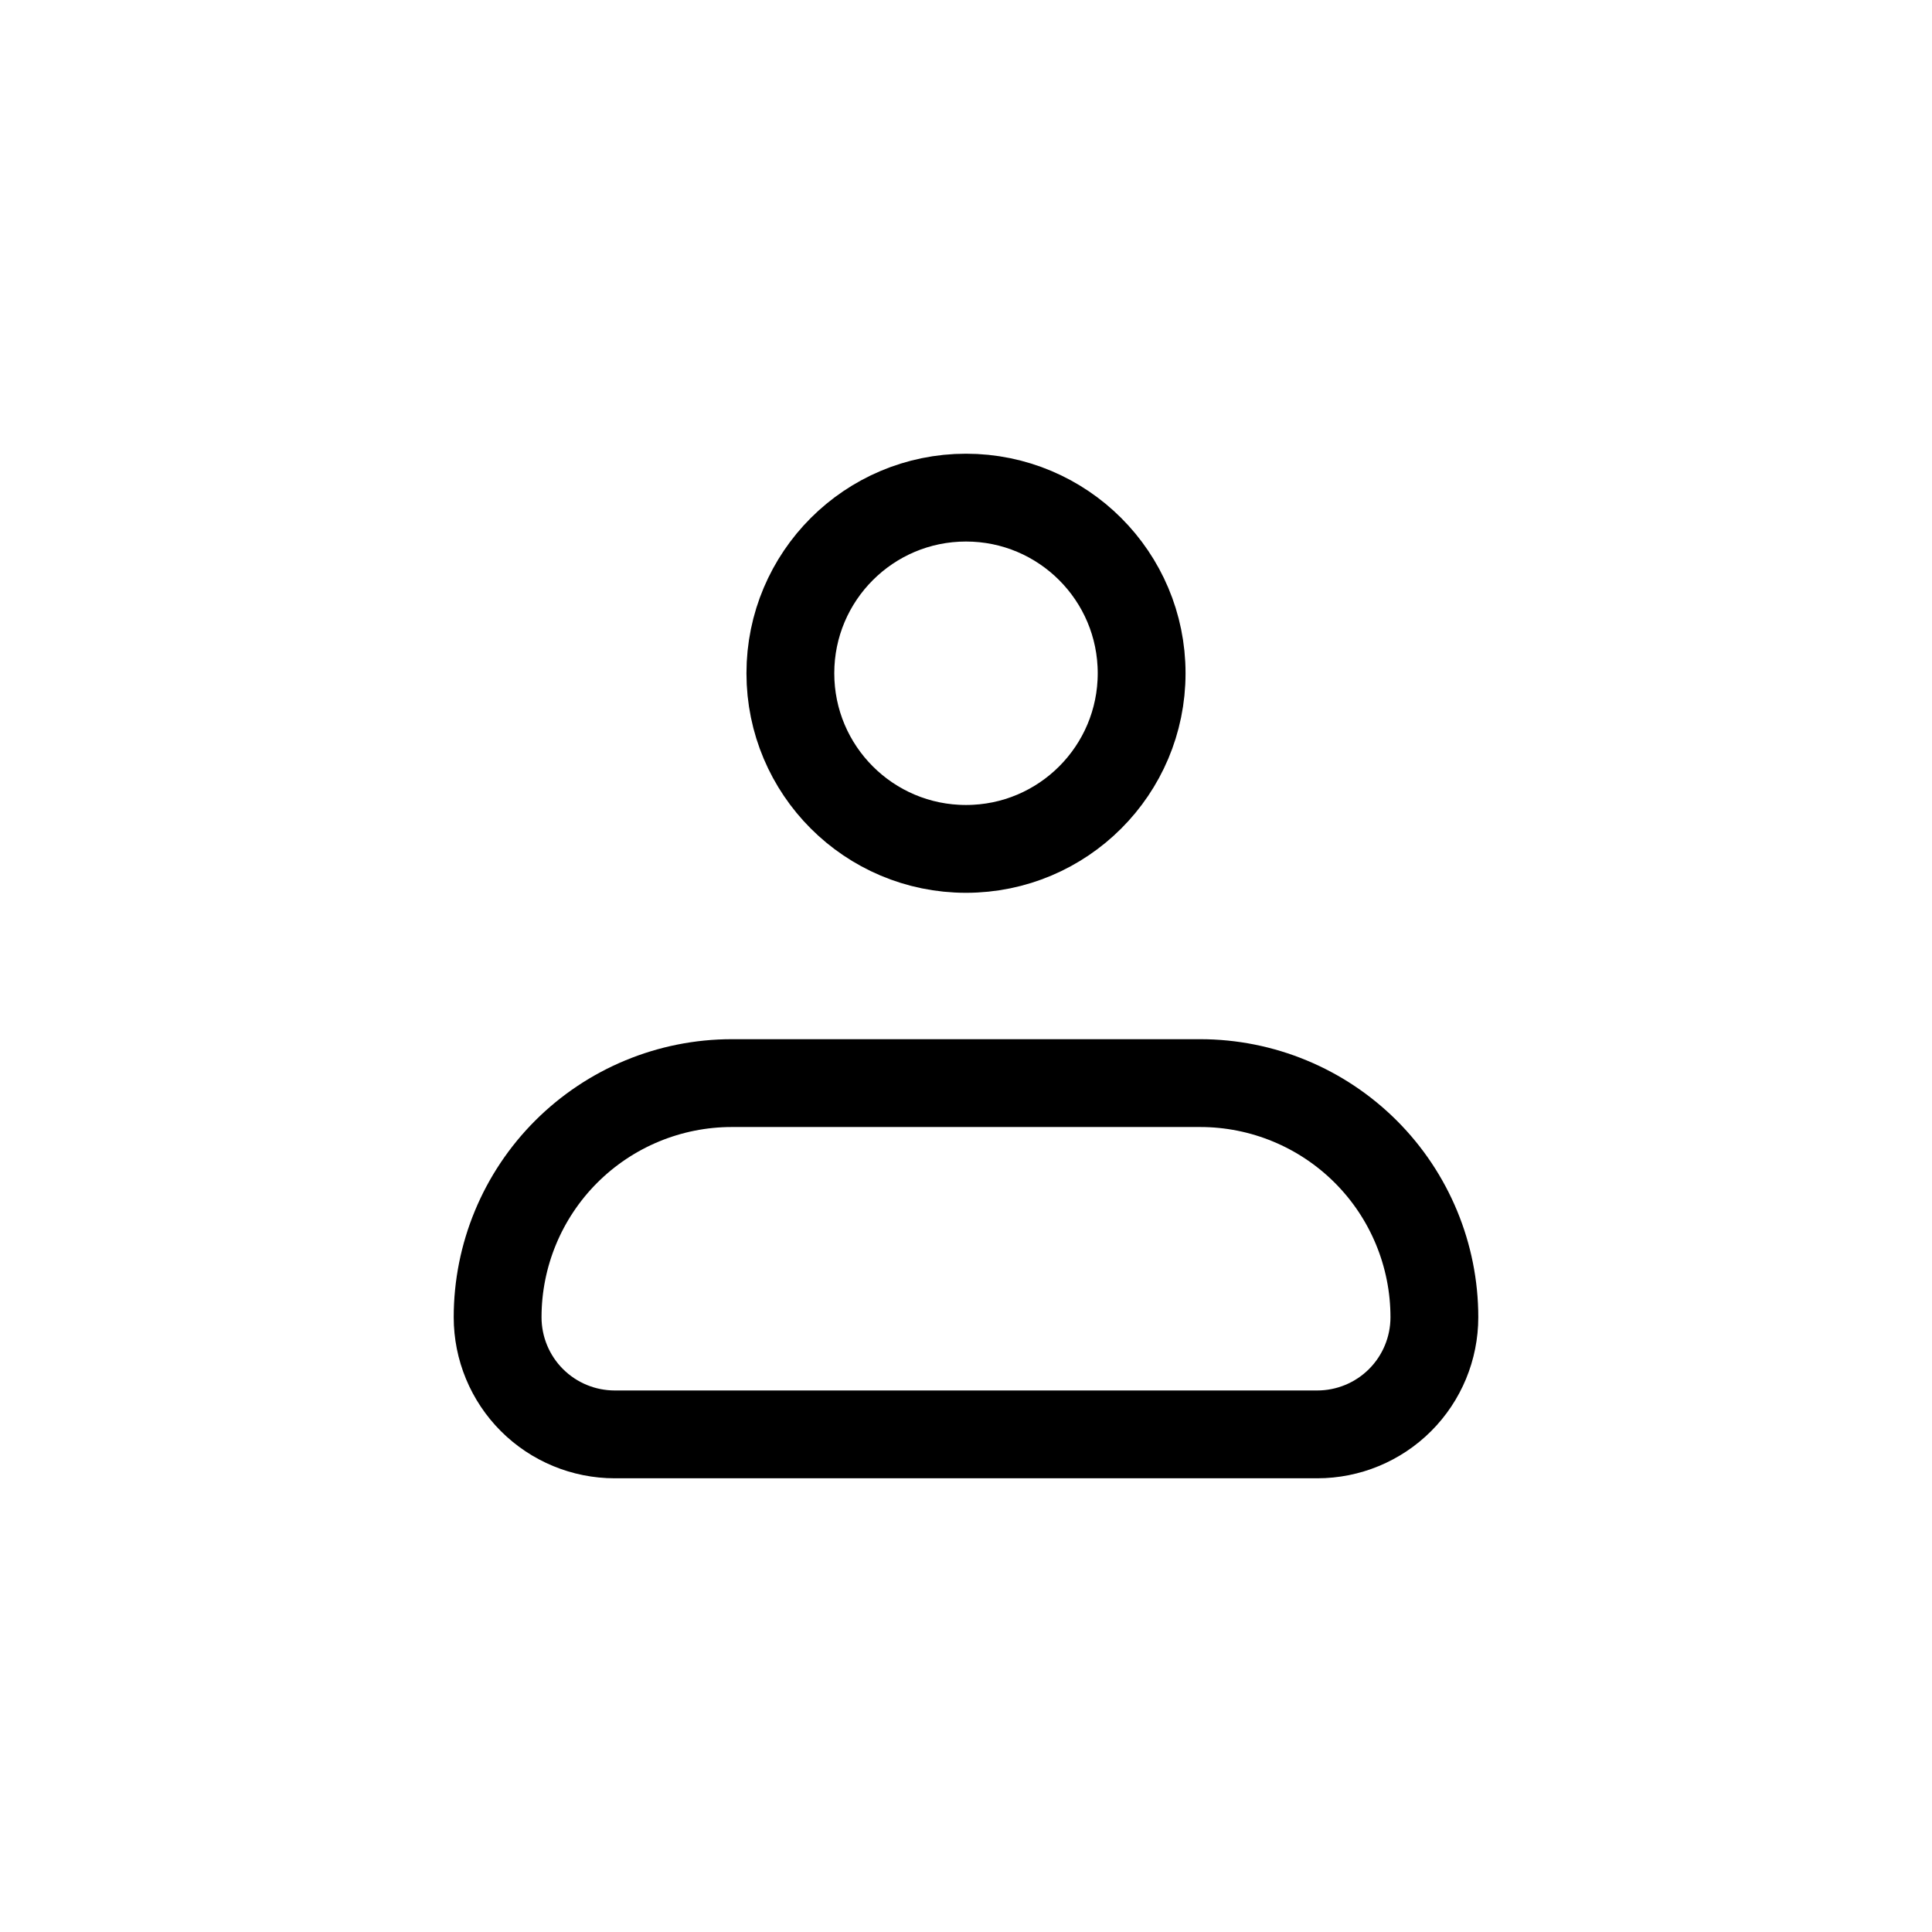
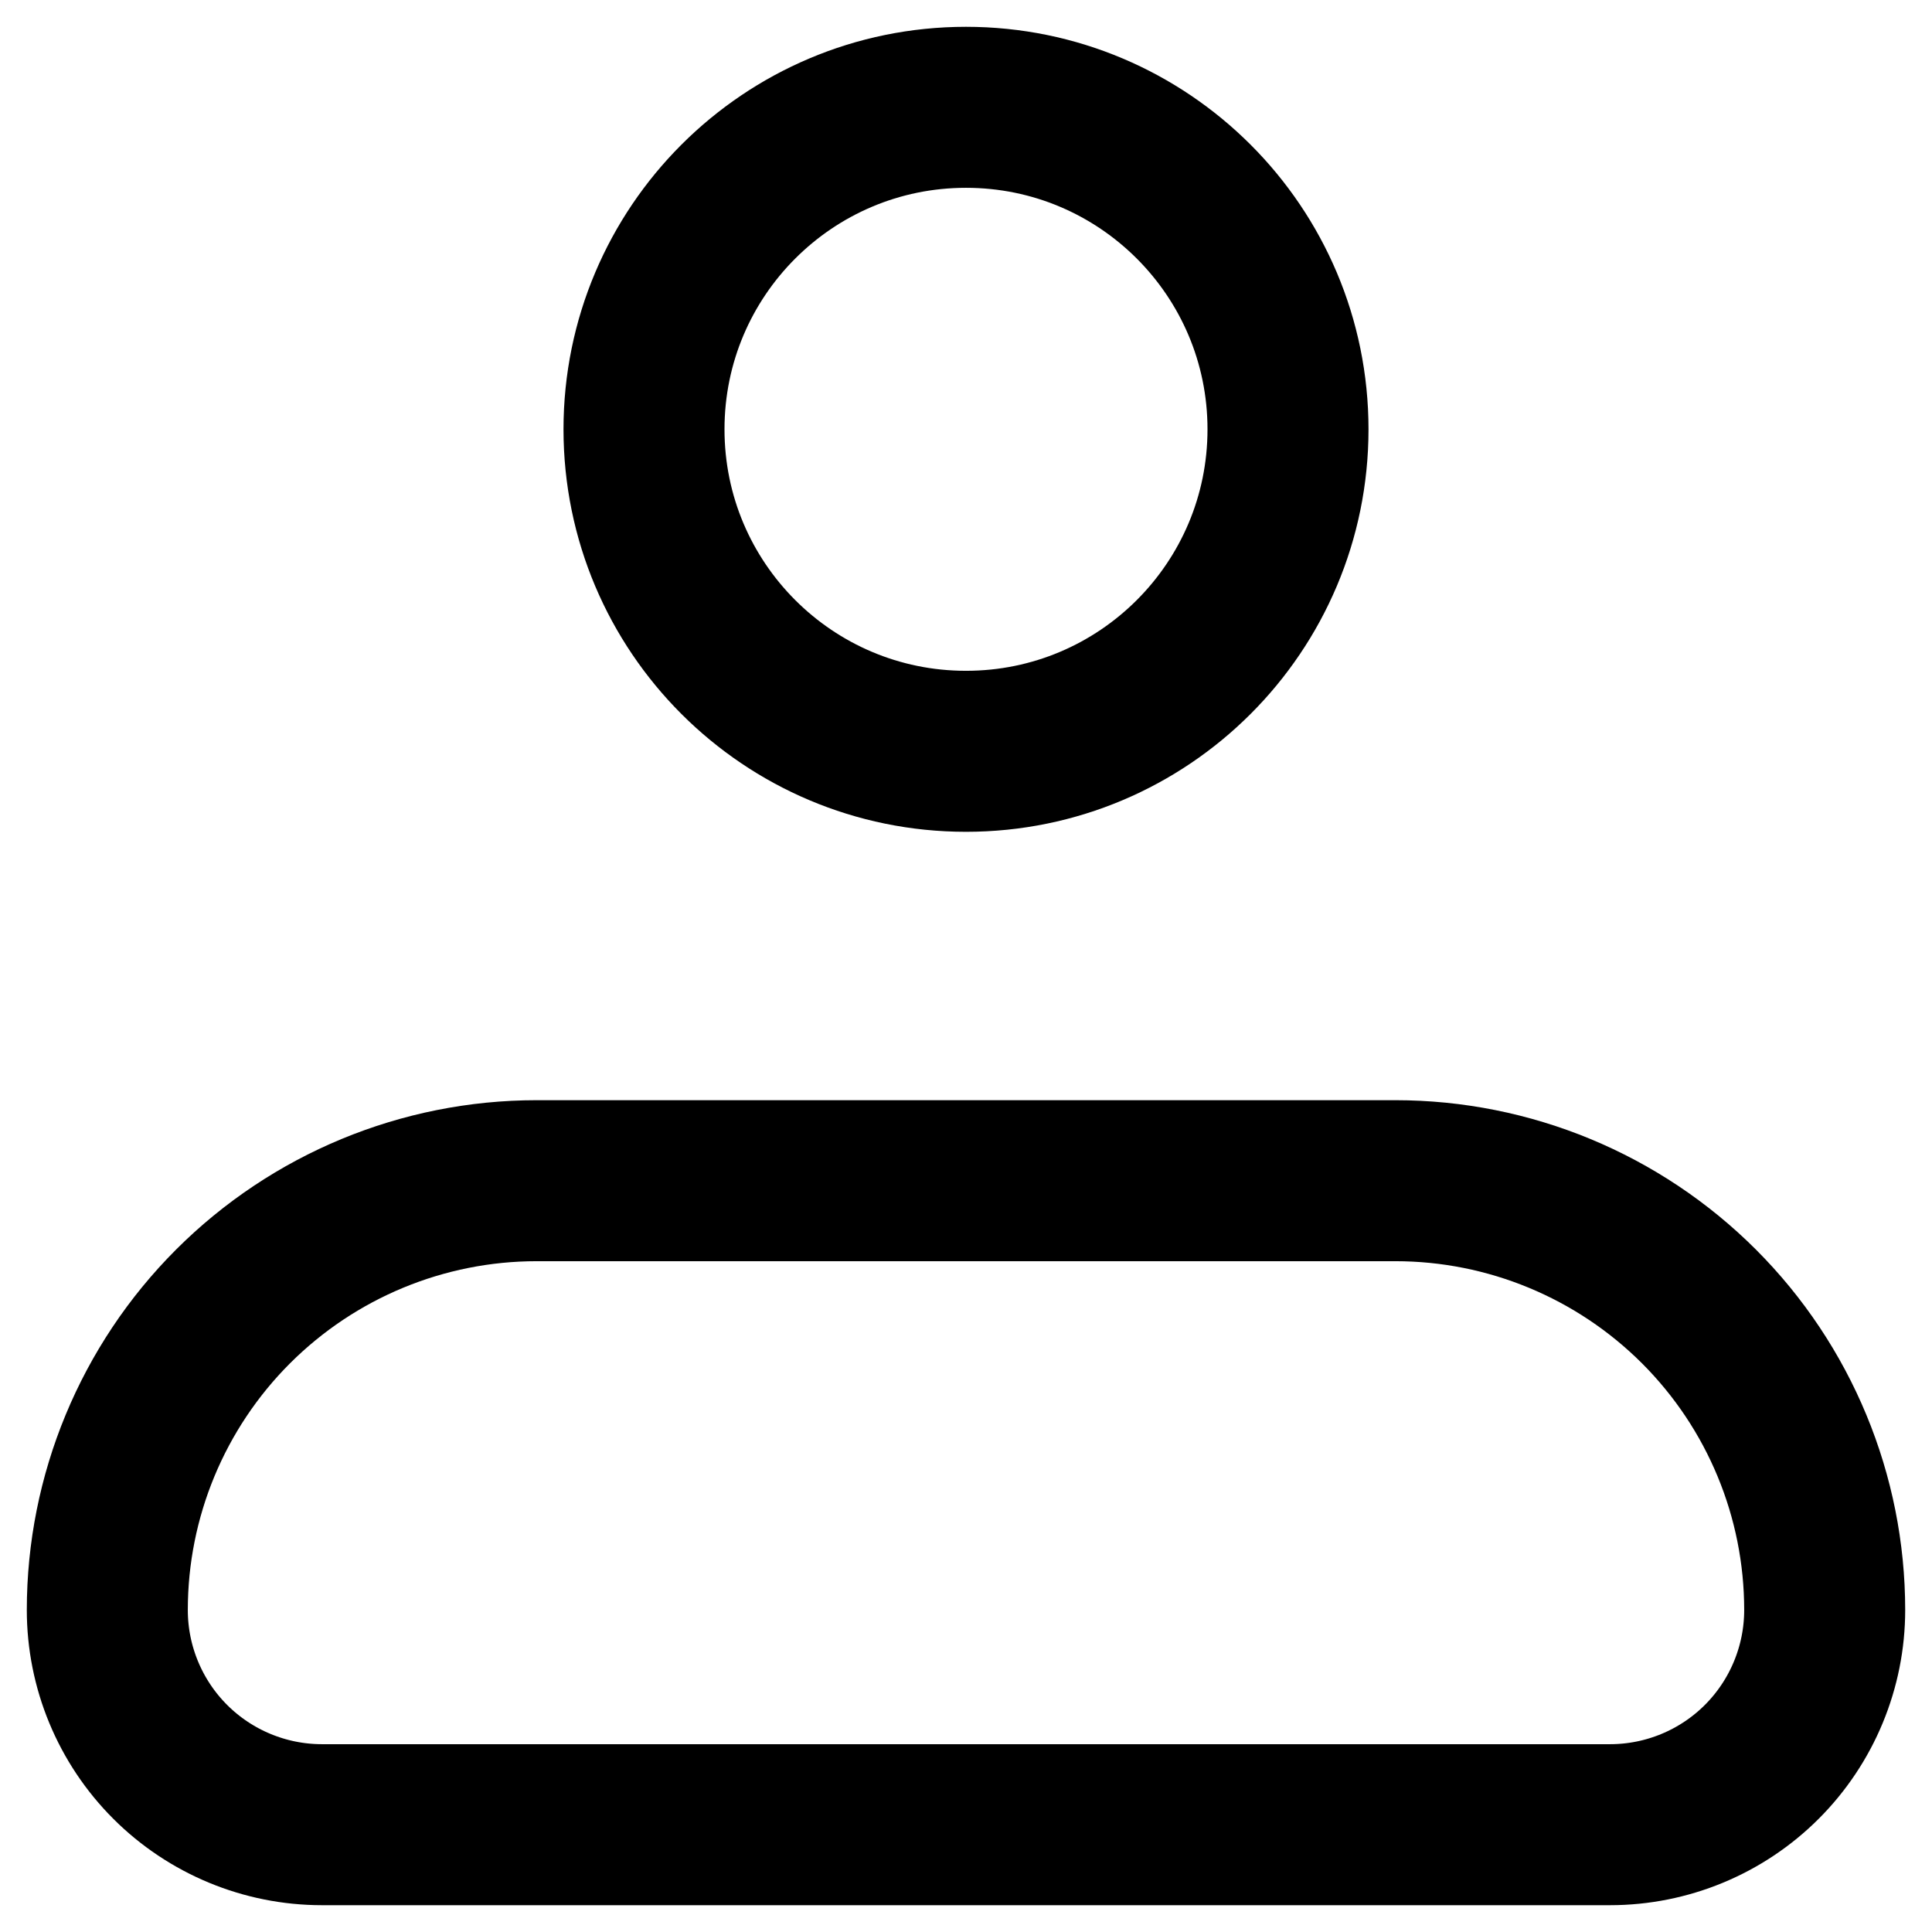
- <svg xmlns="http://www.w3.org/2000/svg" width="44" height="44" viewBox="0 0 44 44" fill="none">
+ <svg xmlns="http://www.w3.org/2000/svg" width="44" height="44" viewBox="10 10 24 24" fill="none">
  <path d="M11.333 30C11.333 28.585 11.895 27.229 12.895 26.229C13.896 25.229 15.252 24.667 16.667 24.667H27.333C28.748 24.667 30.104 25.229 31.105 26.229C32.105 27.229 32.667 28.585 32.667 30C32.667 30.707 32.386 31.386 31.886 31.886C31.386 32.386 30.707 32.667 30 32.667H14C13.293 32.667 12.614 32.386 12.114 31.886C11.614 31.386 11.333 30.707 11.333 30Z" stroke="black" stroke-width="2" stroke-linejoin="round" />
  <path d="M22 19.333C24.209 19.333 26 17.543 26 15.333C26 13.124 24.209 11.333 22 11.333C19.791 11.333 18 13.124 18 15.333C18 17.543 19.791 19.333 22 19.333Z" stroke="black" stroke-width="2" />
</svg>
